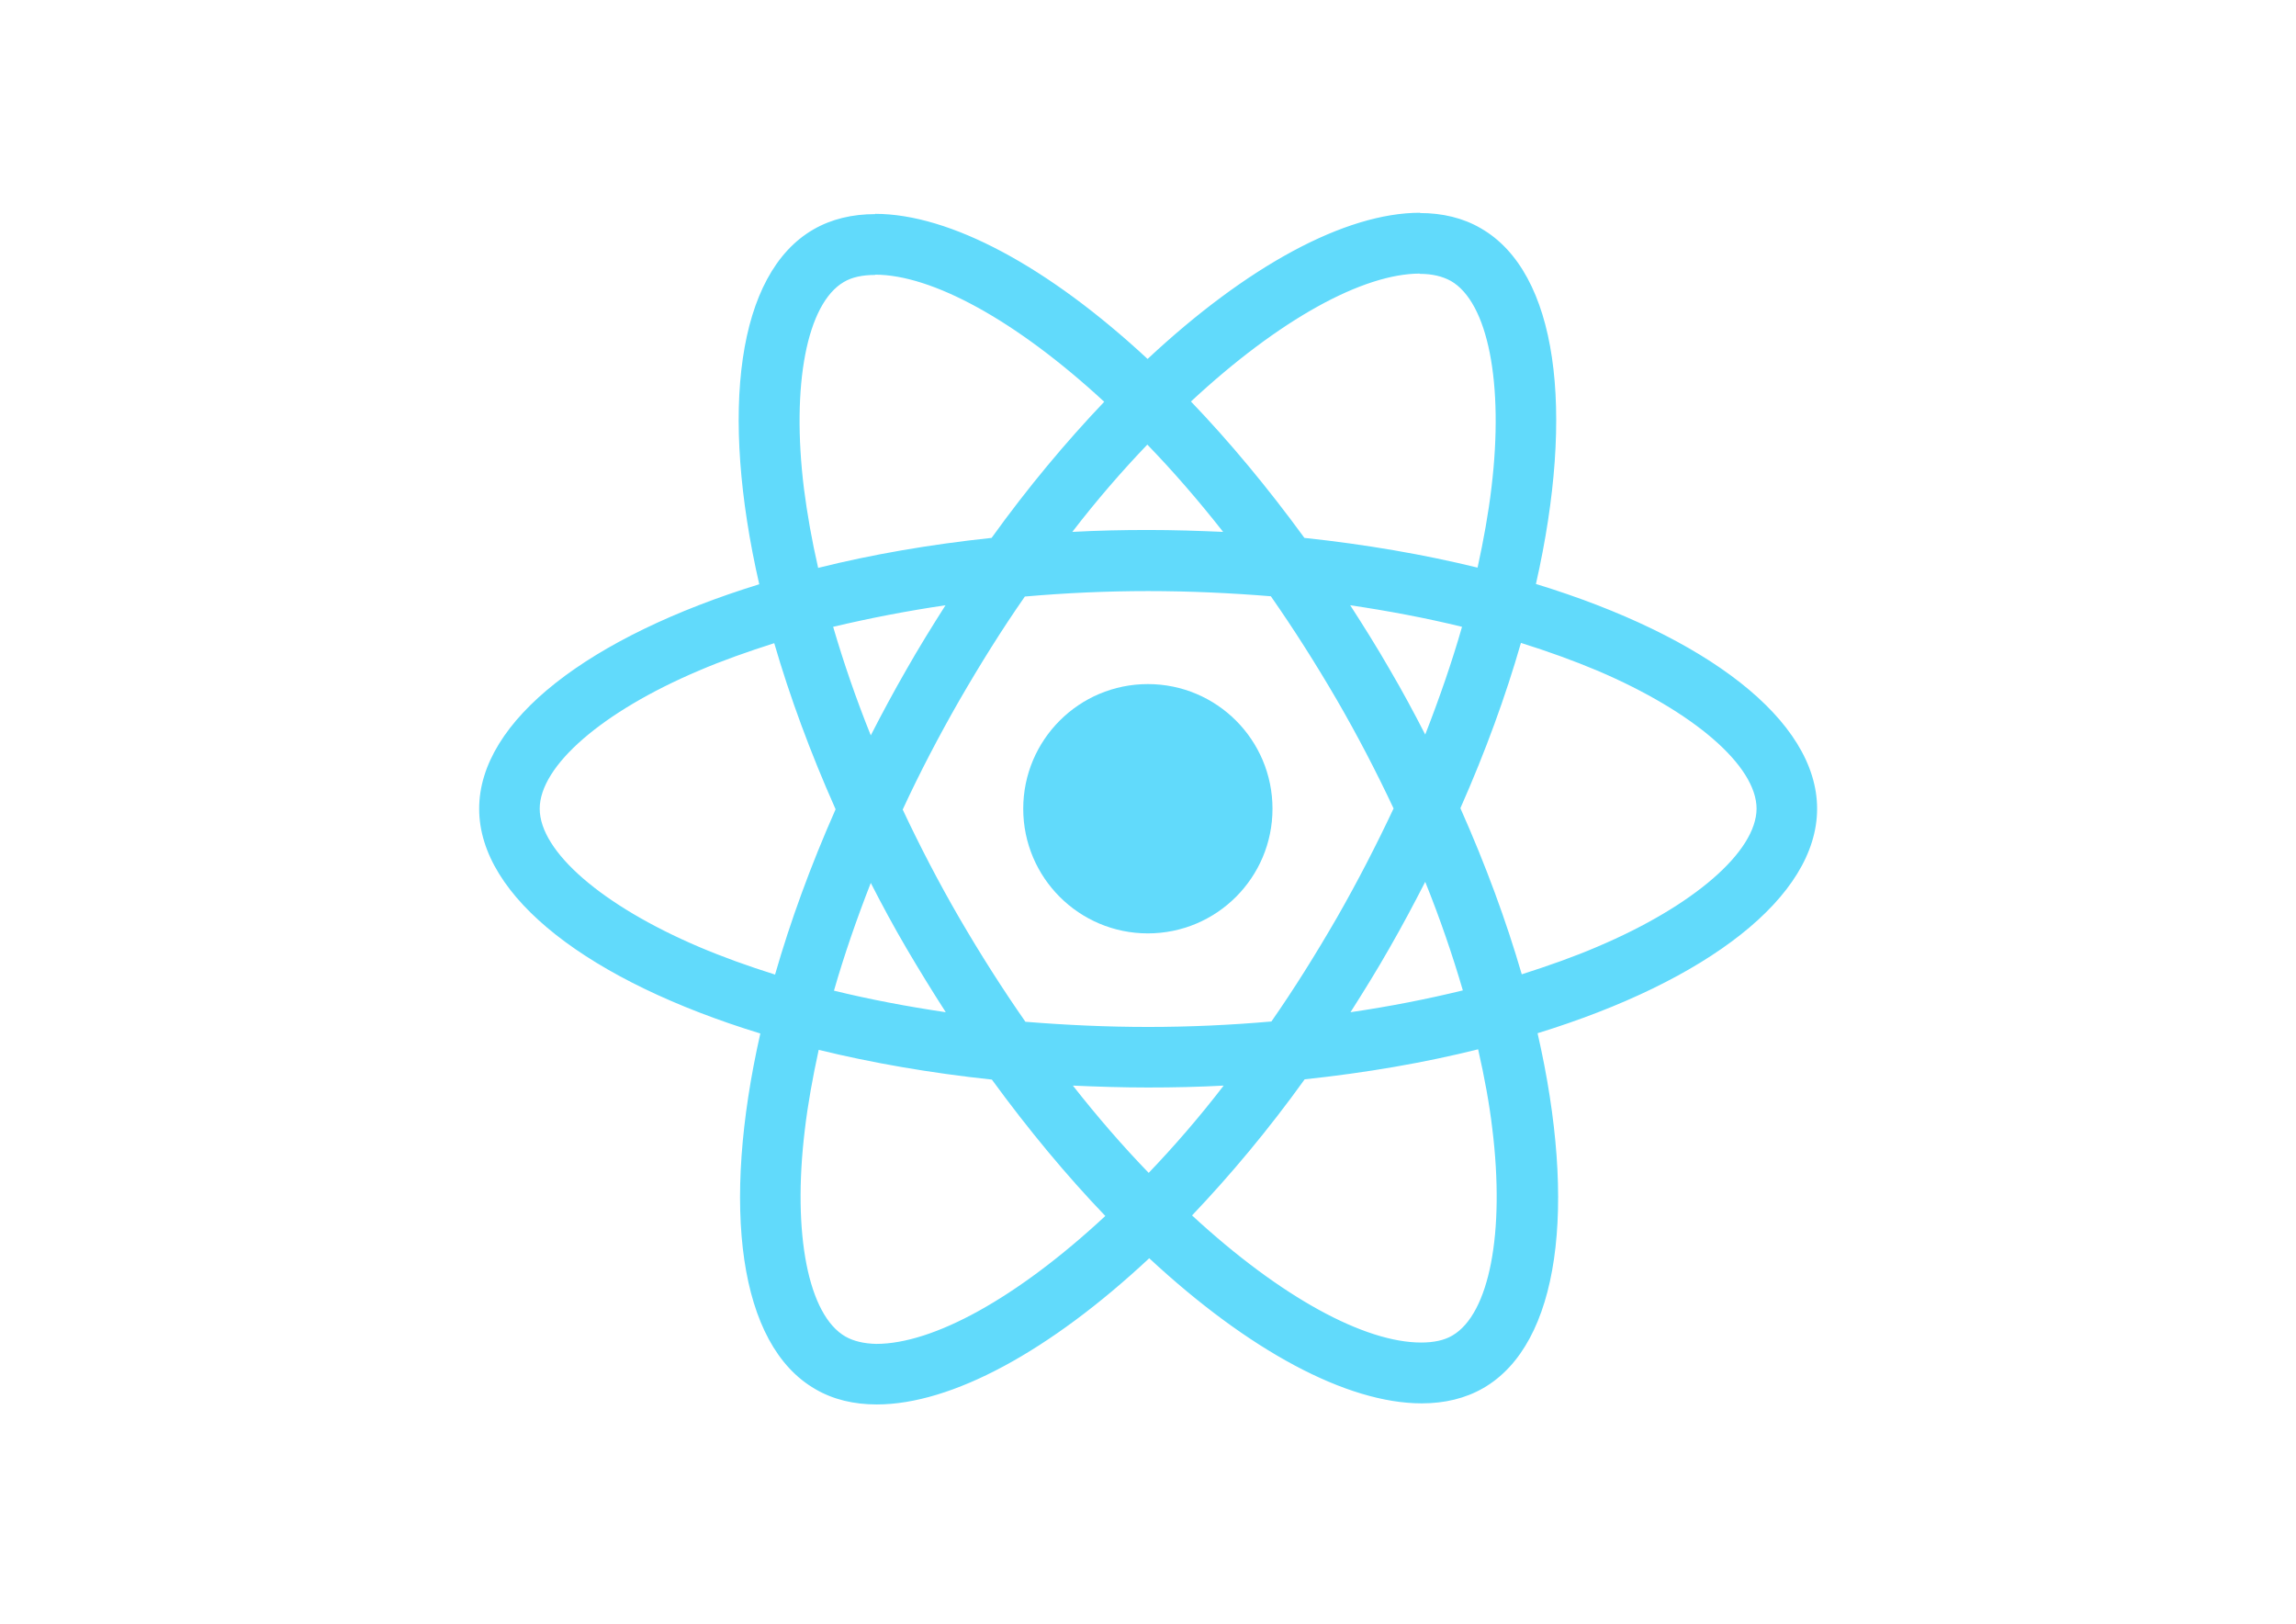
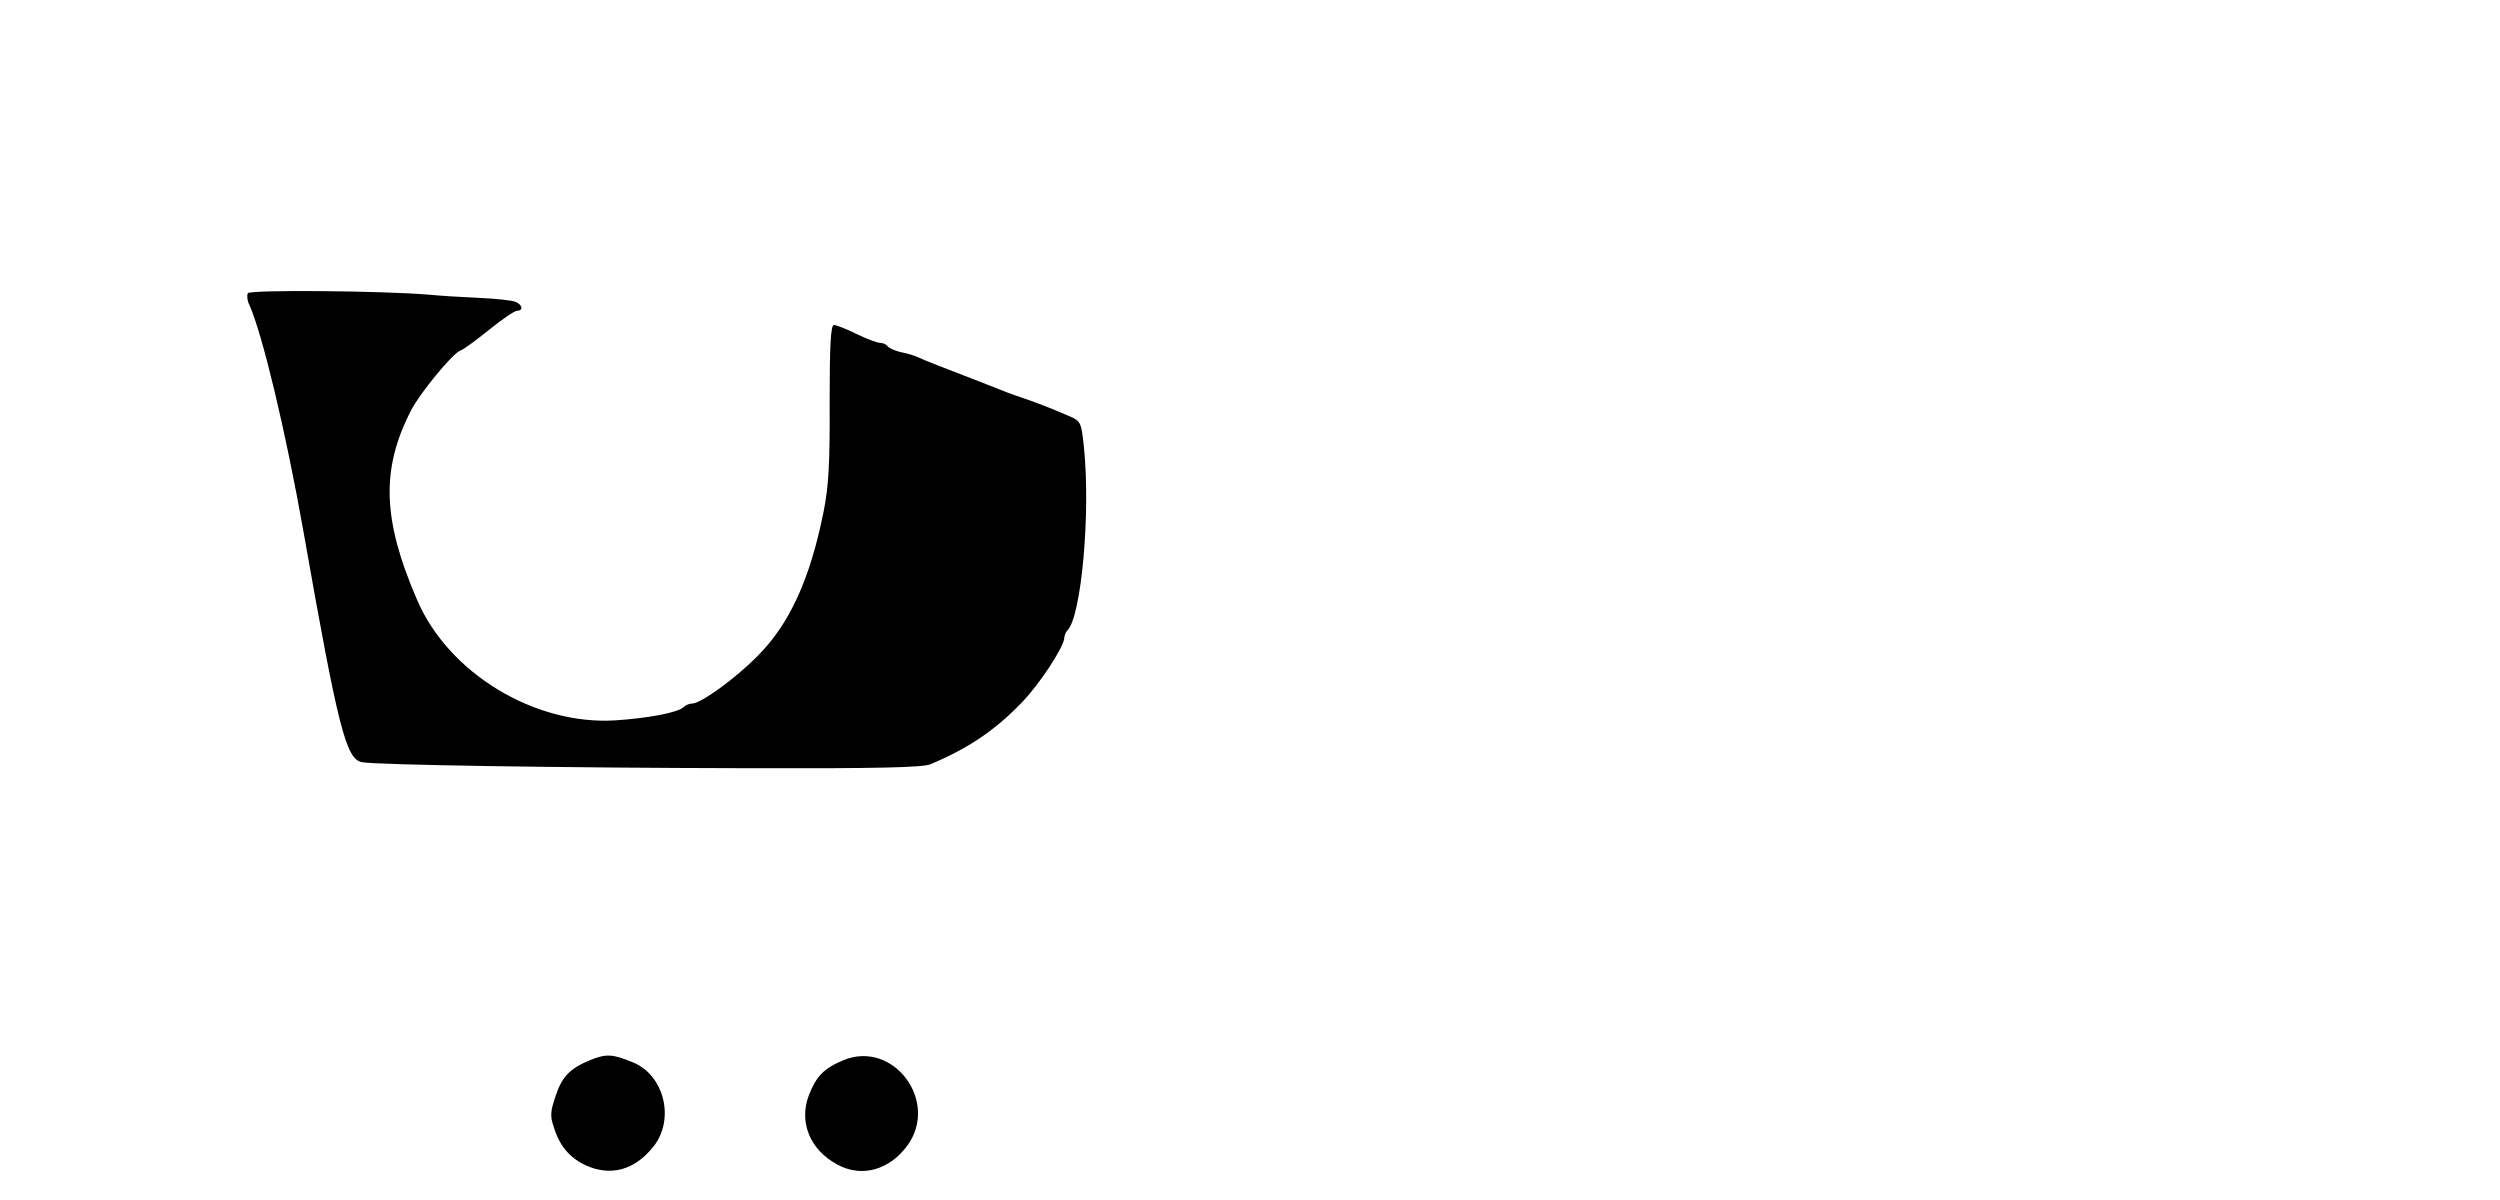
- <svg xmlns="http://www.w3.org/2000/svg" viewBox="0 0 841.9 595.3">
-   <g fill="#61DAFB">
-     <path d="M666.3 296.5c0-32.5-40.7-63.3-103.1-82.4 14.4-63.6 8-114.2-20.2-130.4-6.5-3.8-14.1-5.6-22.4-5.6v22.3c4.6 0 8.3.9 11.4 2.6 13.6 7.8 19.5 37.5 14.9 75.7-1.1 9.4-2.9 19.3-5.1 29.4-19.6-4.8-41-8.5-63.5-10.9-13.5-18.5-27.5-35.3-41.6-50 32.6-30.3 63.2-46.9 84-46.9V78c-27.5 0-63.5 19.6-99.9 53.6-36.4-33.8-72.4-53.2-99.9-53.2v22.3c20.7 0 51.4 16.5 84 46.6-14 14.7-28 31.4-41.3 49.9-22.6 2.4-44 6.1-63.6 11-2.3-10-4-19.7-5.2-29-4.7-38.2 1.1-67.9 14.6-75.8 3-1.8 6.9-2.6 11.5-2.6V78.5c-8.4 0-16 1.8-22.6 5.6-28.1 16.2-34.4 66.7-19.9 130.1-62.2 19.2-102.7 49.9-102.7 82.3 0 32.5 40.7 63.3 103.1 82.4-14.4 63.6-8 114.2 20.2 130.4 6.5 3.8 14.1 5.6 22.5 5.6 27.5 0 63.5-19.6 99.9-53.6 36.4 33.8 72.4 53.2 99.9 53.2 8.4 0 16-1.8 22.6-5.6 28.1-16.2 34.4-66.7 19.9-130.1 62-19.1 102.5-49.9 102.5-82.3zm-130.2-66.7c-3.7 12.9-8.3 26.2-13.5 39.5-4.1-8-8.4-16-13.1-24-4.6-8-9.5-15.8-14.4-23.4 14.2 2.1 27.9 4.7 41 7.9zm-45.8 106.5c-7.8 13.5-15.8 26.3-24.1 38.2-14.9 1.3-30 2-45.2 2-15.1 0-30.2-.7-45-1.9-8.3-11.9-16.4-24.6-24.2-38-7.6-13.1-14.5-26.4-20.8-39.8 6.2-13.4 13.2-26.8 20.7-39.9 7.8-13.5 15.8-26.3 24.1-38.2 14.9-1.3 30-2 45.2-2 15.1 0 30.2.7 45 1.9 8.3 11.9 16.4 24.6 24.2 38 7.6 13.1 14.5 26.4 20.8 39.8-6.3 13.4-13.2 26.8-20.7 39.9zm32.3-13c5.4 13.4 10 26.8 13.8 39.8-13.1 3.2-26.9 5.9-41.2 8 4.9-7.7 9.8-15.6 14.4-23.7 4.6-8 8.9-16.1 13-24.1zM421.2 430c-9.3-9.6-18.6-20.3-27.8-32 9 .4 18.2.7 27.5.7 9.4 0 18.7-.2 27.8-.7-9 11.7-18.3 22.4-27.5 32zm-74.4-58.9c-14.2-2.1-27.9-4.7-41-7.9 3.7-12.9 8.3-26.2 13.5-39.5 4.1 8 8.4 16 13.1 24 4.7 8 9.5 15.8 14.4 23.4zM420.7 163c9.3 9.6 18.6 20.3 27.8 32-9-.4-18.2-.7-27.5-.7-9.4 0-18.7.2-27.8.7 9-11.7 18.3-22.4 27.5-32zm-74 58.9c-4.9 7.7-9.8 15.6-14.4 23.7-4.6 8-8.9 16-13 24-5.4-13.4-10-26.8-13.8-39.8 13.1-3.1 26.9-5.8 41.2-7.9zm-90.5 125.2c-35.4-15.1-58.3-34.9-58.3-50.6 0-15.7 22.9-35.6 58.3-50.6 8.6-3.7 18-7 27.7-10.1 5.7 19.6 13.2 40 22.5 60.9-9.2 20.8-16.6 41.1-22.2 60.6-9.9-3.1-19.3-6.5-28-10.2zM310 490c-13.6-7.8-19.5-37.5-14.9-75.7 1.1-9.4 2.9-19.3 5.1-29.4 19.6 4.8 41 8.5 63.5 10.9 13.5 18.5 27.5 35.3 41.6 50-32.6 30.3-63.2 46.9-84 46.9-4.5-.1-8.3-1-11.3-2.7zm237.2-76.2c4.7 38.2-1.1 67.9-14.6 75.8-3 1.8-6.9 2.6-11.5 2.6-20.7 0-51.4-16.5-84-46.6 14-14.7 28-31.4 41.3-49.9 22.6-2.4 44-6.1 63.6-11 2.3 10.1 4.1 19.8 5.2 29.1zm38.5-66.7c-8.6 3.7-18 7-27.7 10.1-5.7-19.6-13.2-40-22.5-60.9 9.2-20.8 16.6-41.1 22.2-60.6 9.9 3.1 19.3 6.5 28.1 10.2 35.4 15.1 58.3 34.9 58.3 50.6-.1 15.7-23 35.6-58.4 50.6zM320.8 78.4z" />
-     <circle cx="420.9" cy="296.5" r="45.7" />
-     <path d="M520.5 78.1z" />
+ <svg xmlns="http://www.w3.org/2000/svg" version="1.0" width="700pt" height="336pt" viewBox="0 0 700 336" preserveAspectRatio="xMidYMid meet">
+   <g transform="translate(0,336) scale(0.1,-0.1)" fill="#000000" stroke="none">
+     <path d="M694 2539 c-3 -6 -2 -21 4 -32 36 -80 102 -354 152 -637 97 -551 119 -635 163 -644 36 -8 568 -16 1082 -17 360 -1 488 2 510 11 105 44 180 94 256 173 49 50 119 157 119 181 0 6 4 16 9 21 39 40 65 330 46 513 -7 68 -9 73 -39 86 -61 26 -92 38 -136 53 -25 8 -58 21 -75 28 -31 12 -81 32 -157 61 -24 9 -50 20 -58 24 -9 4 -30 11 -48 14 -17 4 -34 12 -37 17 -4 5 -13 9 -21 9 -8 0 -37 11 -66 25 -28 14 -57 25 -63 25 -9 0 -12 -57 -12 -217 1 -170 -3 -237 -17 -306 -38 -189 -95 -314 -185 -404 -62 -63 -159 -133 -183 -133 -8 0 -18 -4 -24 -10 -15 -15 -99 -31 -191 -37 -226 -14 -467 132 -555 337 -97 224 -102 366 -17 531 24 47 115 158 137 167 10 3 46 30 82 59 36 29 71 53 78 53 18 0 15 17 -5 25 -10 4 -56 9 -103 11 -47 2 -110 6 -140 9 -134 11 -499 14 -506 4z" />
+     <path d="M1653 392 c-58 -24 -80 -47 -98 -103 -14 -41 -15 -55 -4 -86 16 -52 44 -84 87 -105 71 -33 139 -15 192 52 60 76 30 199 -57 235 -58 24 -75 25 -120 7z" />
+     <path d="M2363 392 c-56 -23 -77 -45 -98 -98 -29 -76 3 -154 80 -195 68 -37 146 -15 196 54 89 123 -39 295 -178 239z" />
  </g>
</svg>
